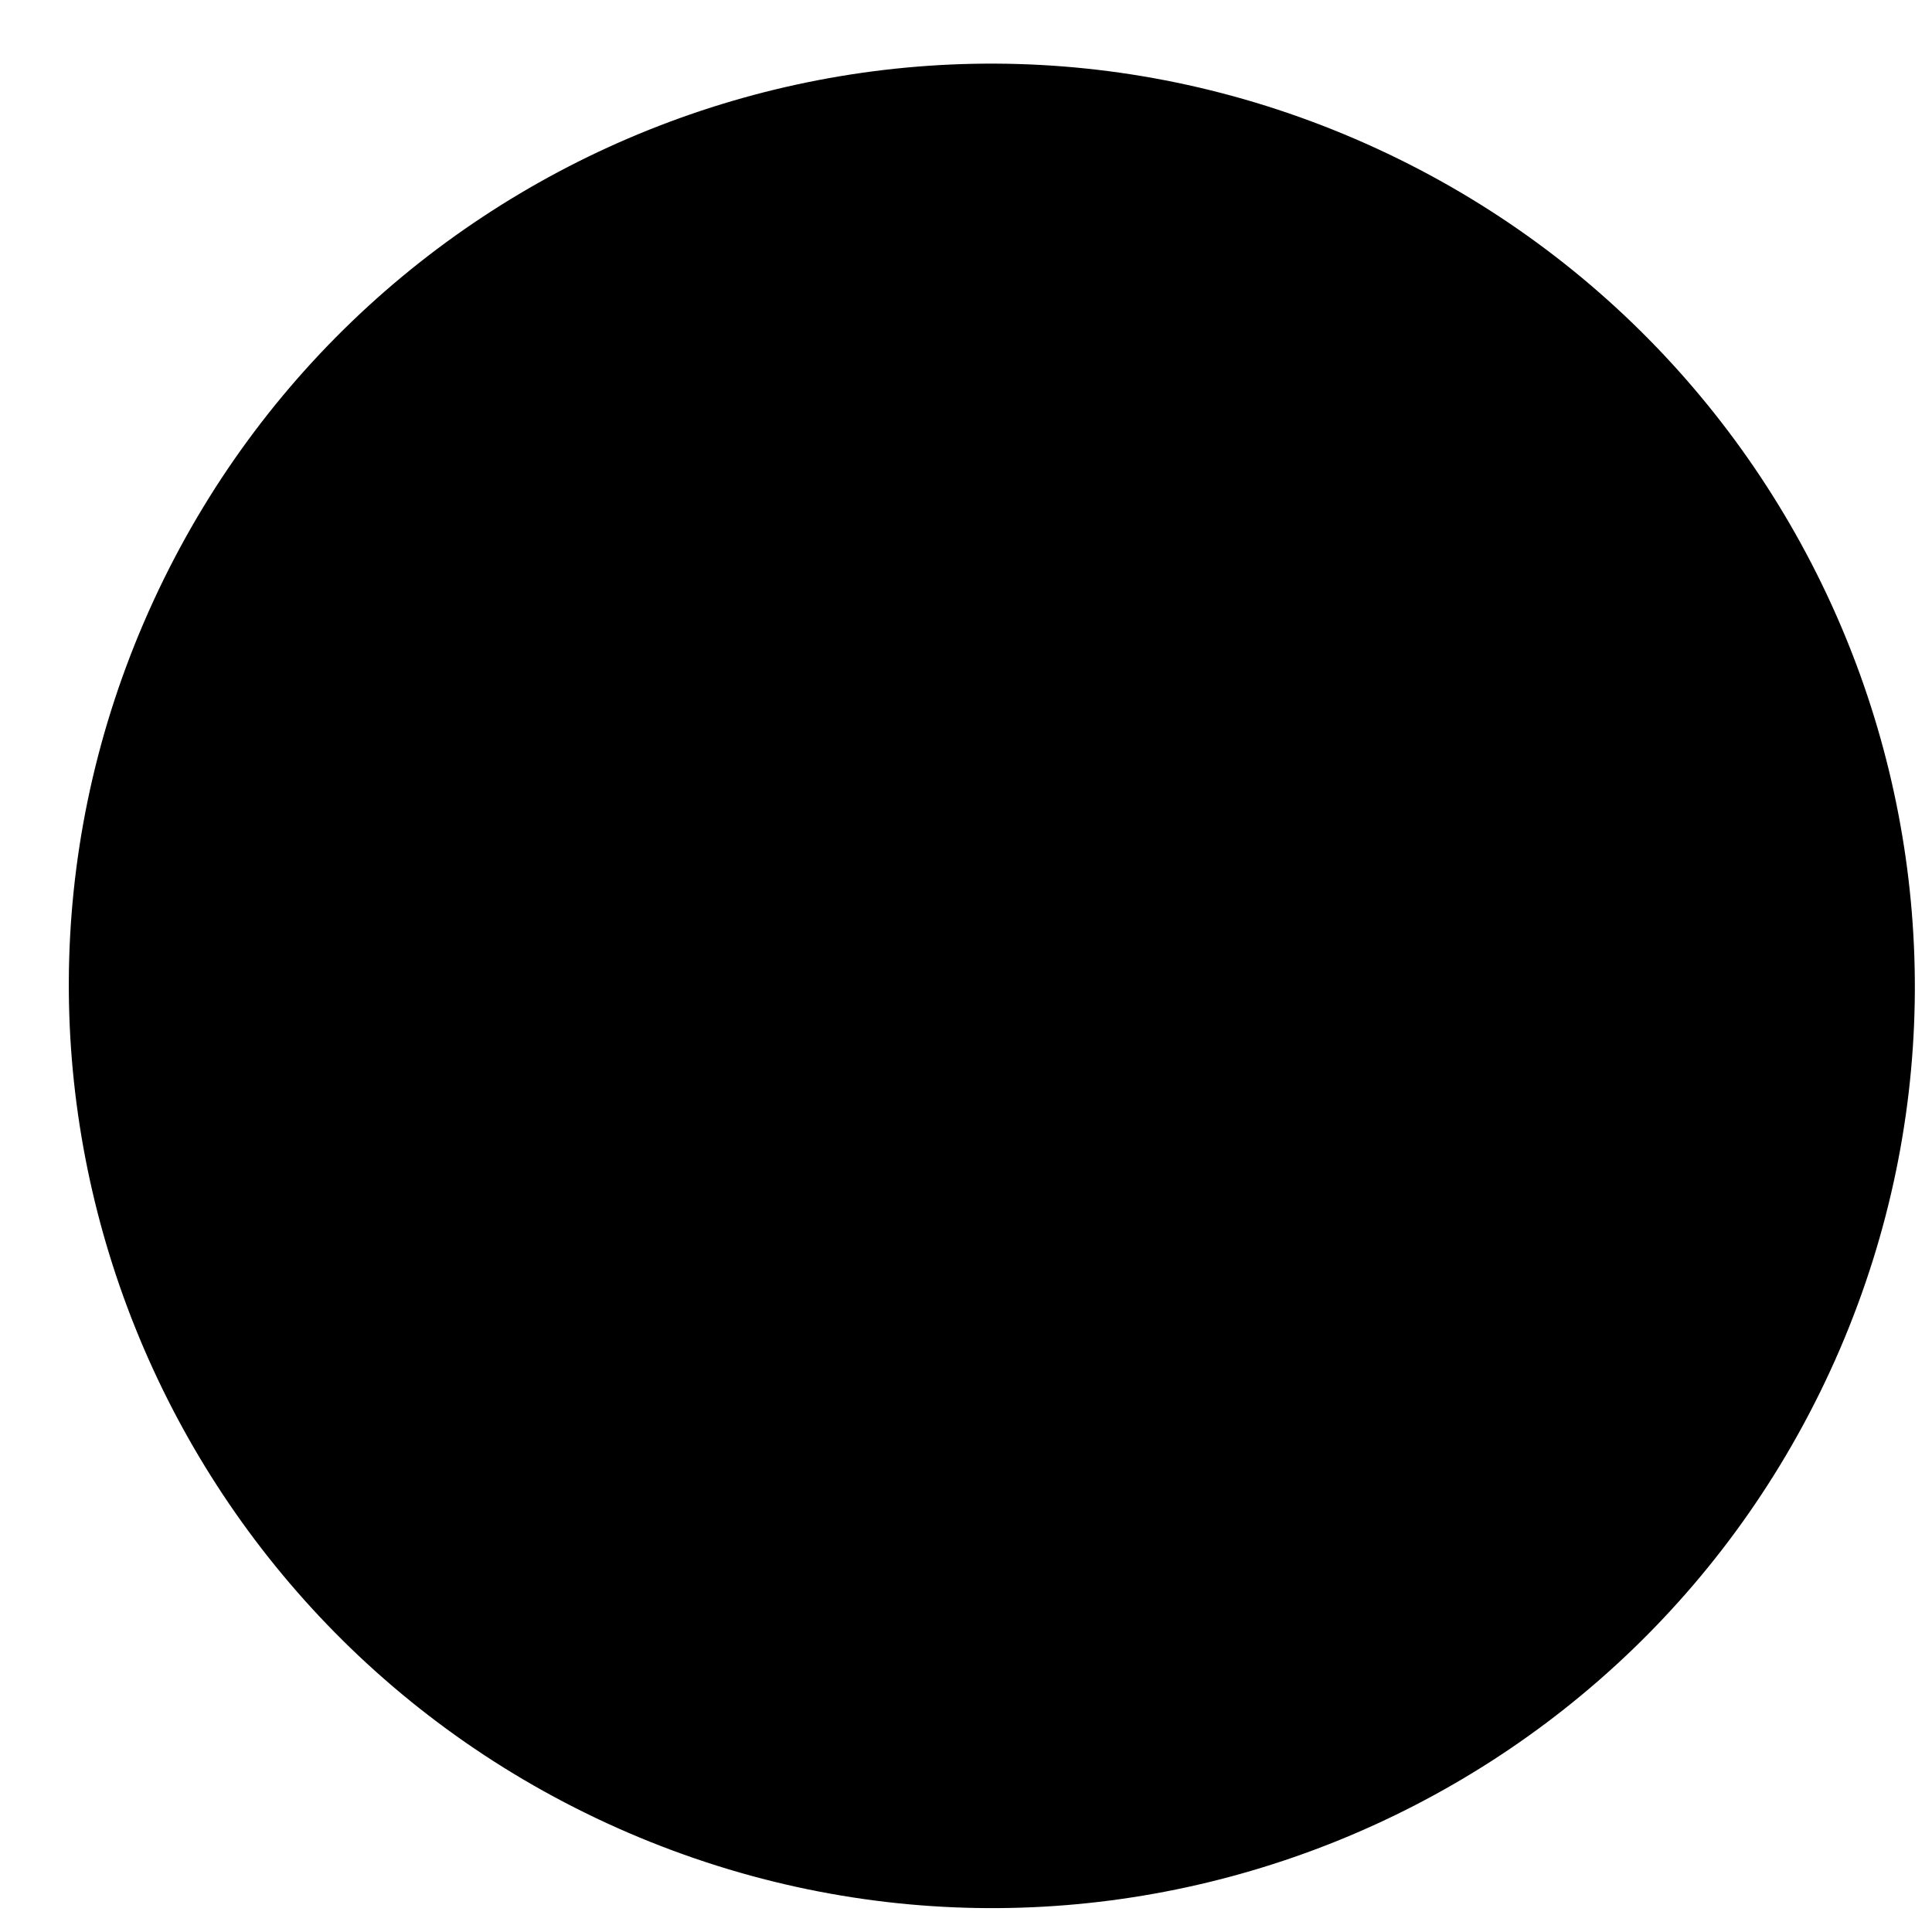
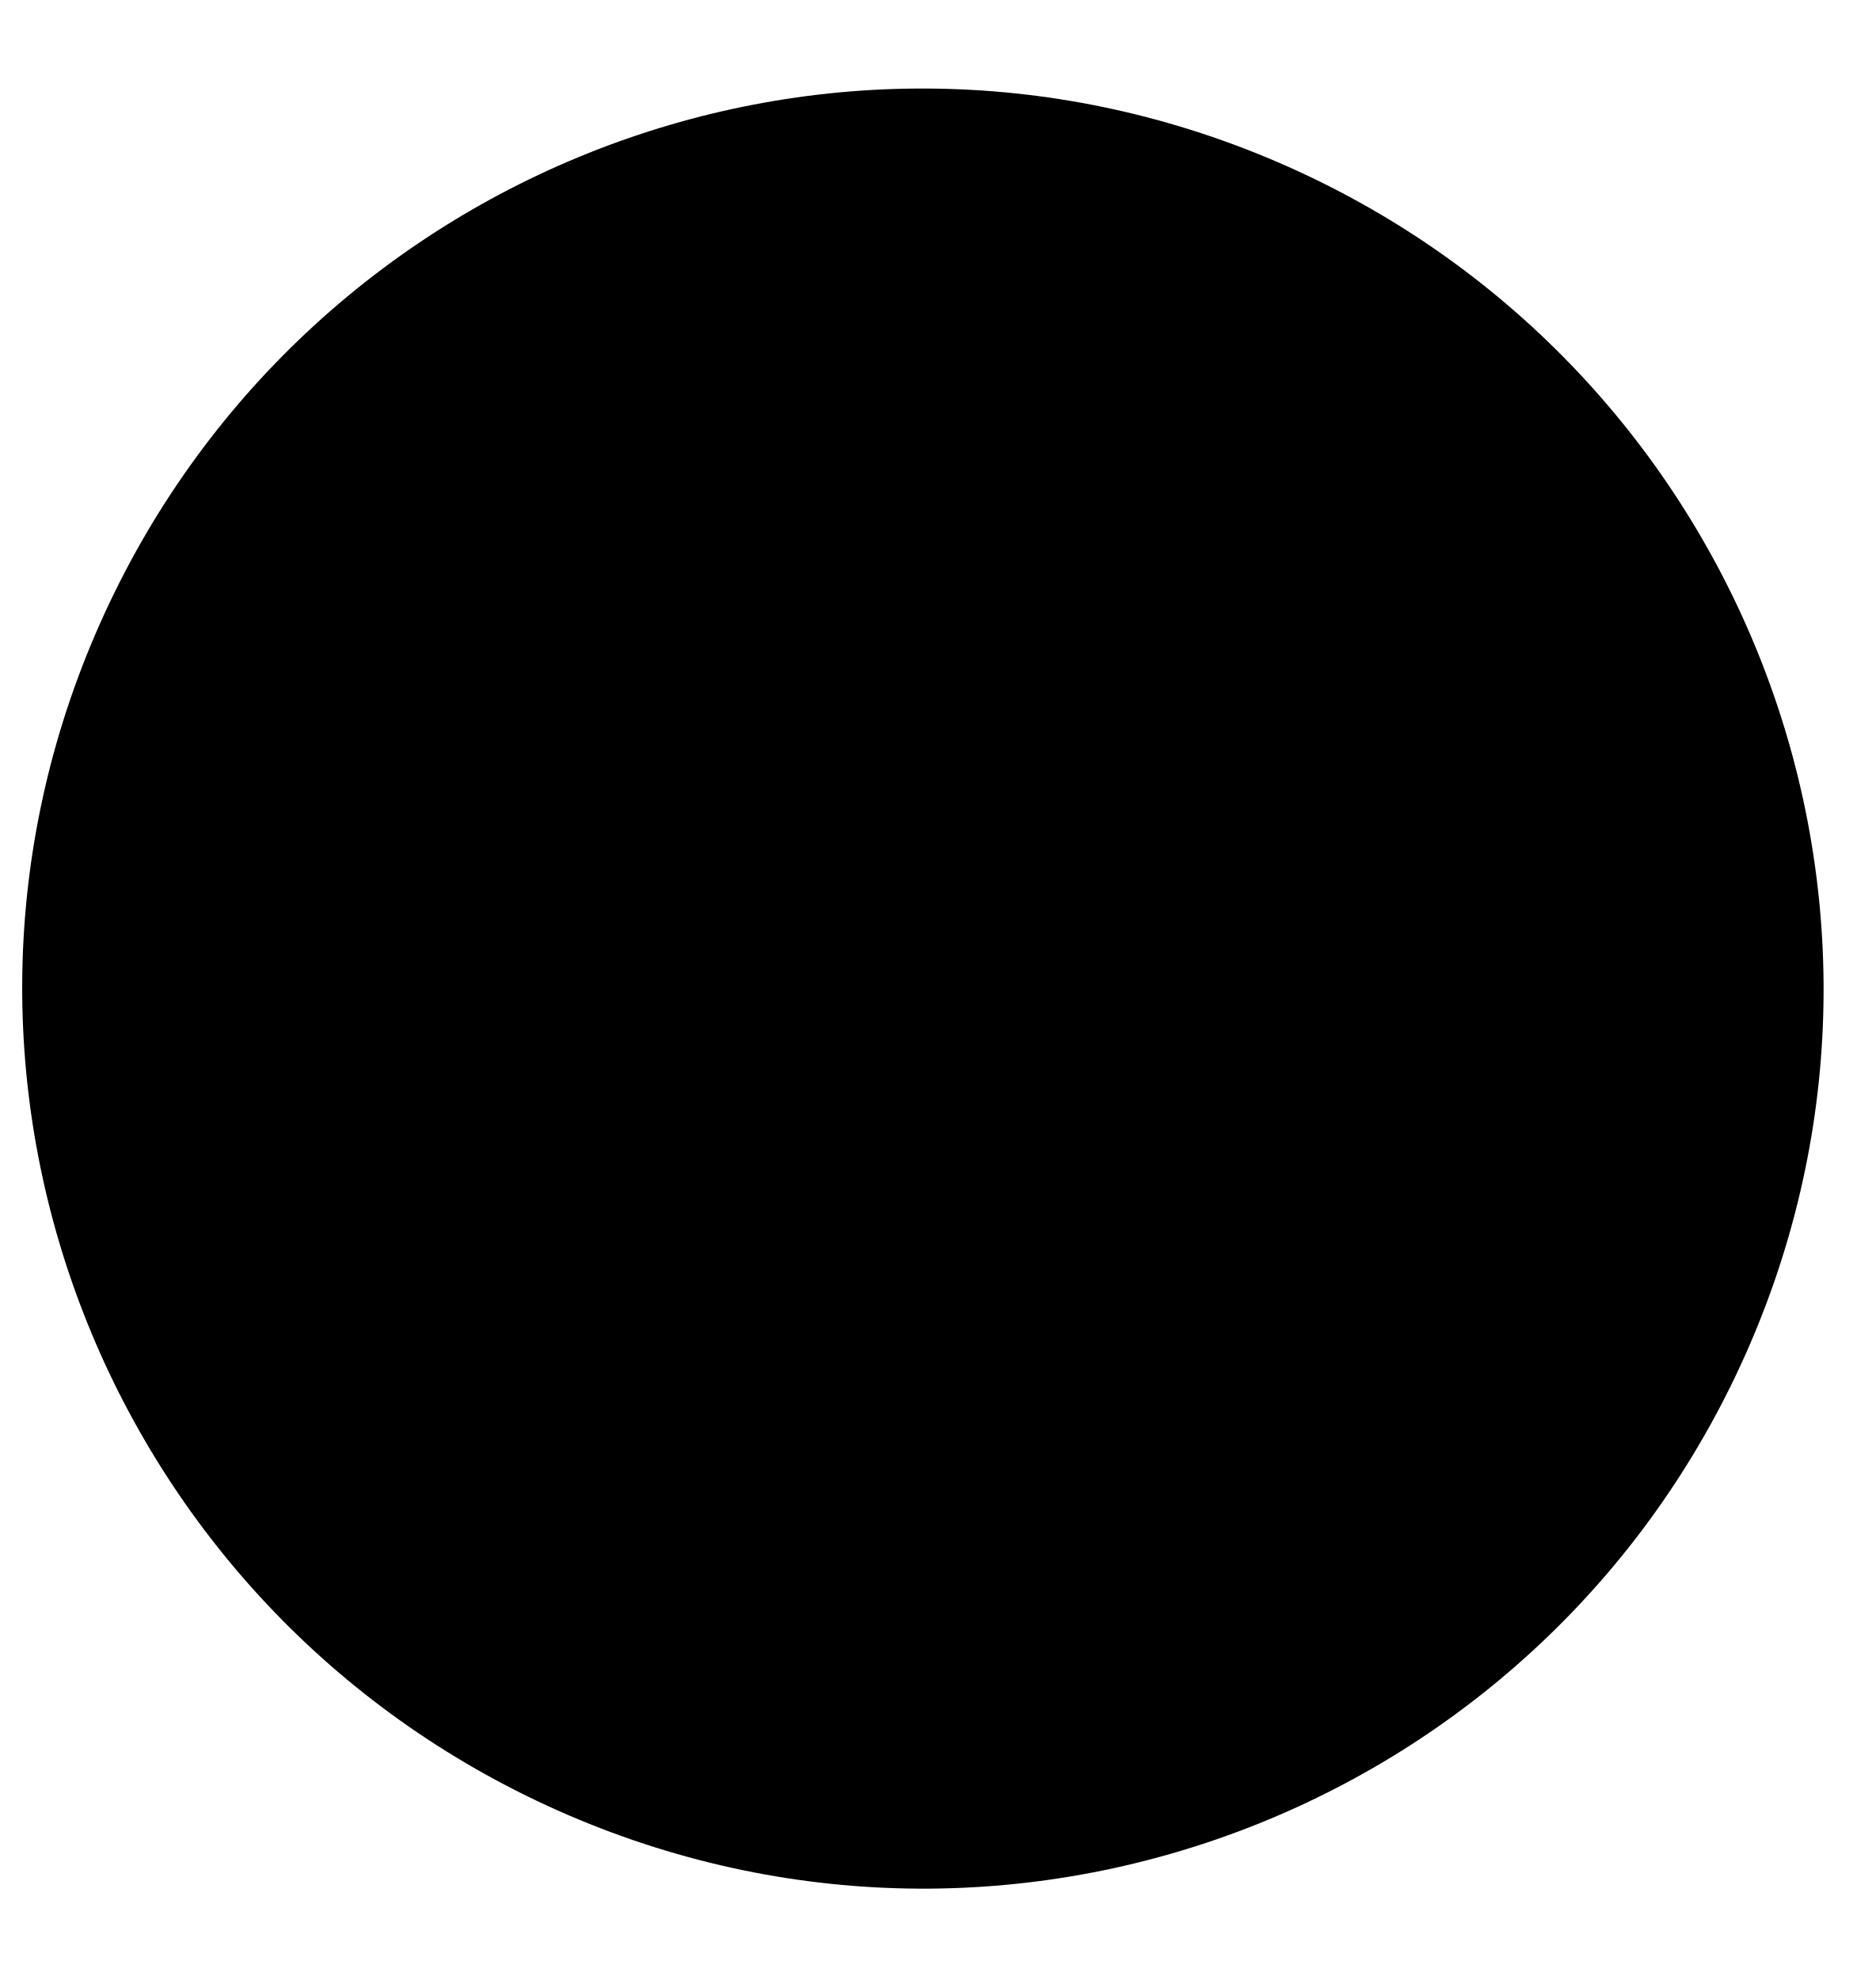
- <svg xmlns="http://www.w3.org/2000/svg" width="24" height="24" viewBox="0 0 24 24" fill="none">
+ <svg xmlns="http://www.w3.org/2000/svg" width="18" height="19" viewBox="0 0 18 19" fill="none">
  <g style="mix-blend-mode:multiply">
-     <path d="M7.807 22.768C2.005 20.27 -0.719 13.557 1.788 7.73C4.283 1.934 11.001 -0.783 16.834 1.726C22.636 4.223 25.361 10.937 22.854 16.764C20.358 22.559 13.641 25.277 7.807 22.768Z" fill="black" />
+     <path d="M5.455 17.418C1.08 15.535 -0.974 10.474 0.917 6.081C2.798 1.712 7.862 -0.337 12.26 1.555C16.634 3.438 18.688 8.499 16.798 12.892C14.917 17.261 9.853 19.31 5.455 17.418Z" fill="black" />
  </g>
</svg>
